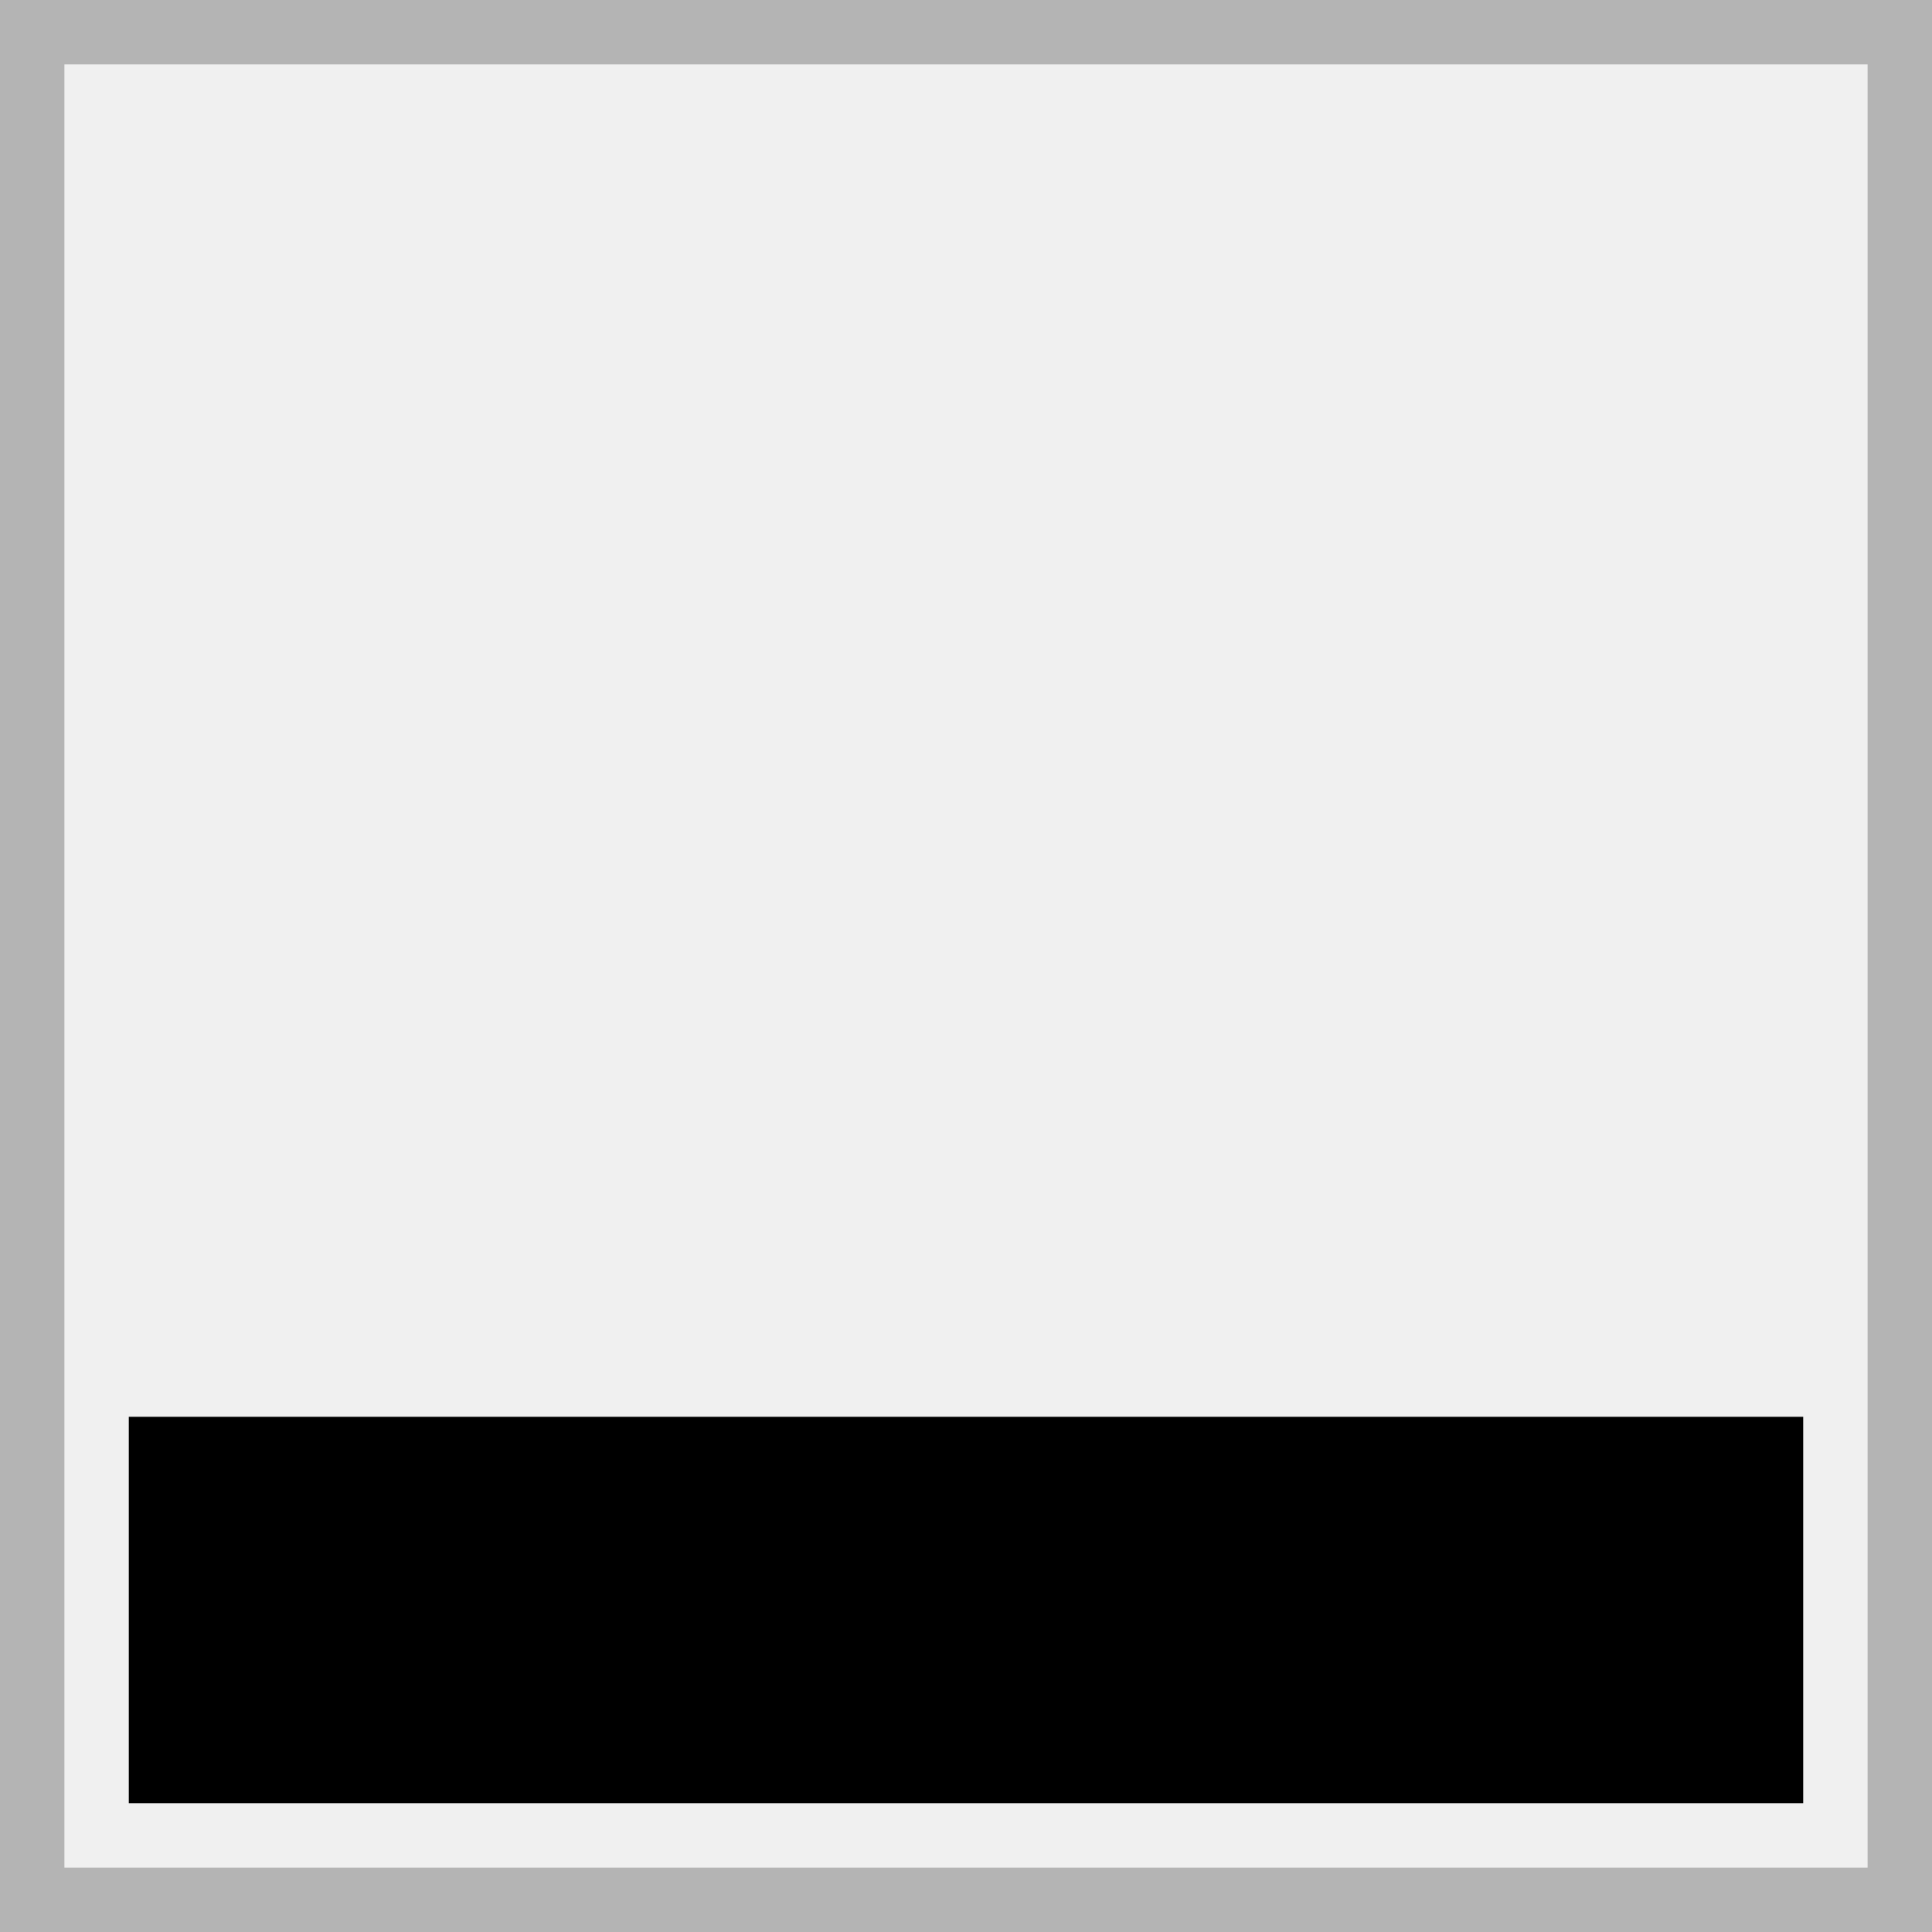
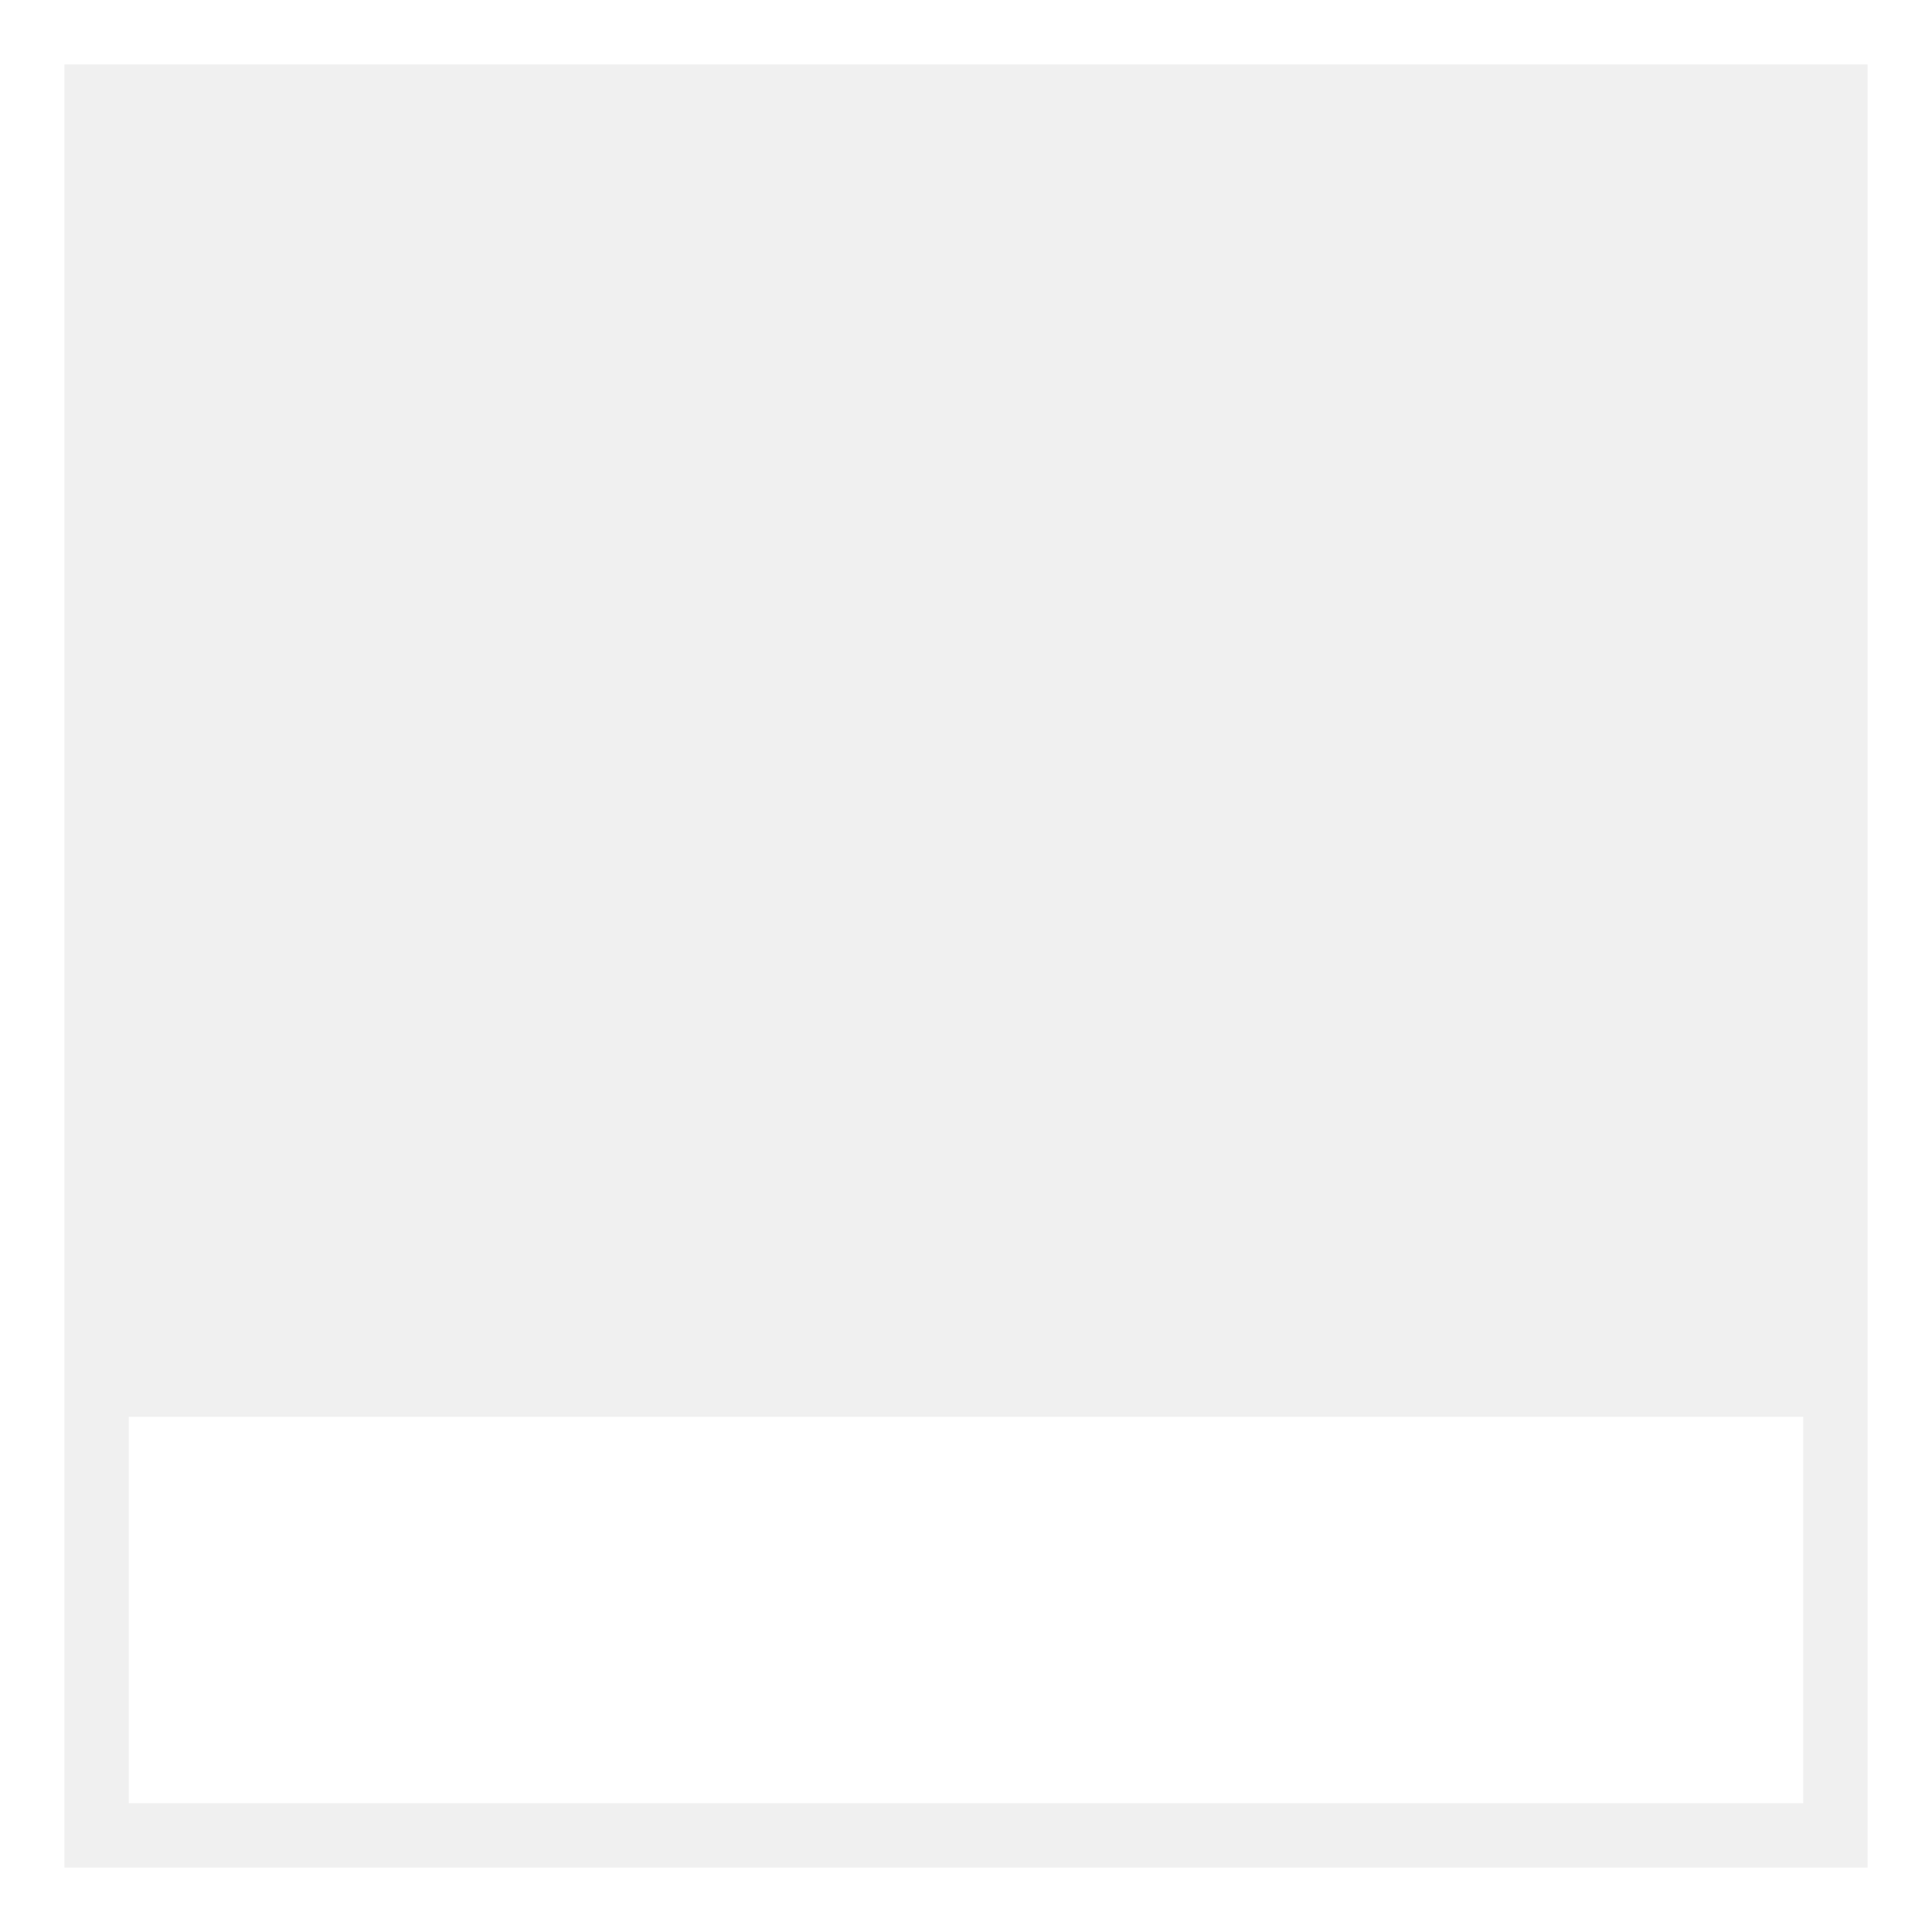
<svg xmlns="http://www.w3.org/2000/svg" width="30" height="30" fill="none" viewBox="0 0 30 30">
-   <rect width="29" height="29" x="29.5" y="0.5" stroke="black" stroke-opacity="0.25" transform="rotate(90 29.5 0.5)" />
-   <rect width="6" height="26" x="28" y="22" fill="black" transform="rotate(90 28 22)" />
+   <rect width="29" height="29" x="29.5" y="0.5" stroke="white" stroke-opacity="1" transform="rotate(90 29.5 0.5)" />
+   <rect width="6" height="26" x="28" y="22" fill="white" transform="rotate(90 28 22)" />
</svg>
